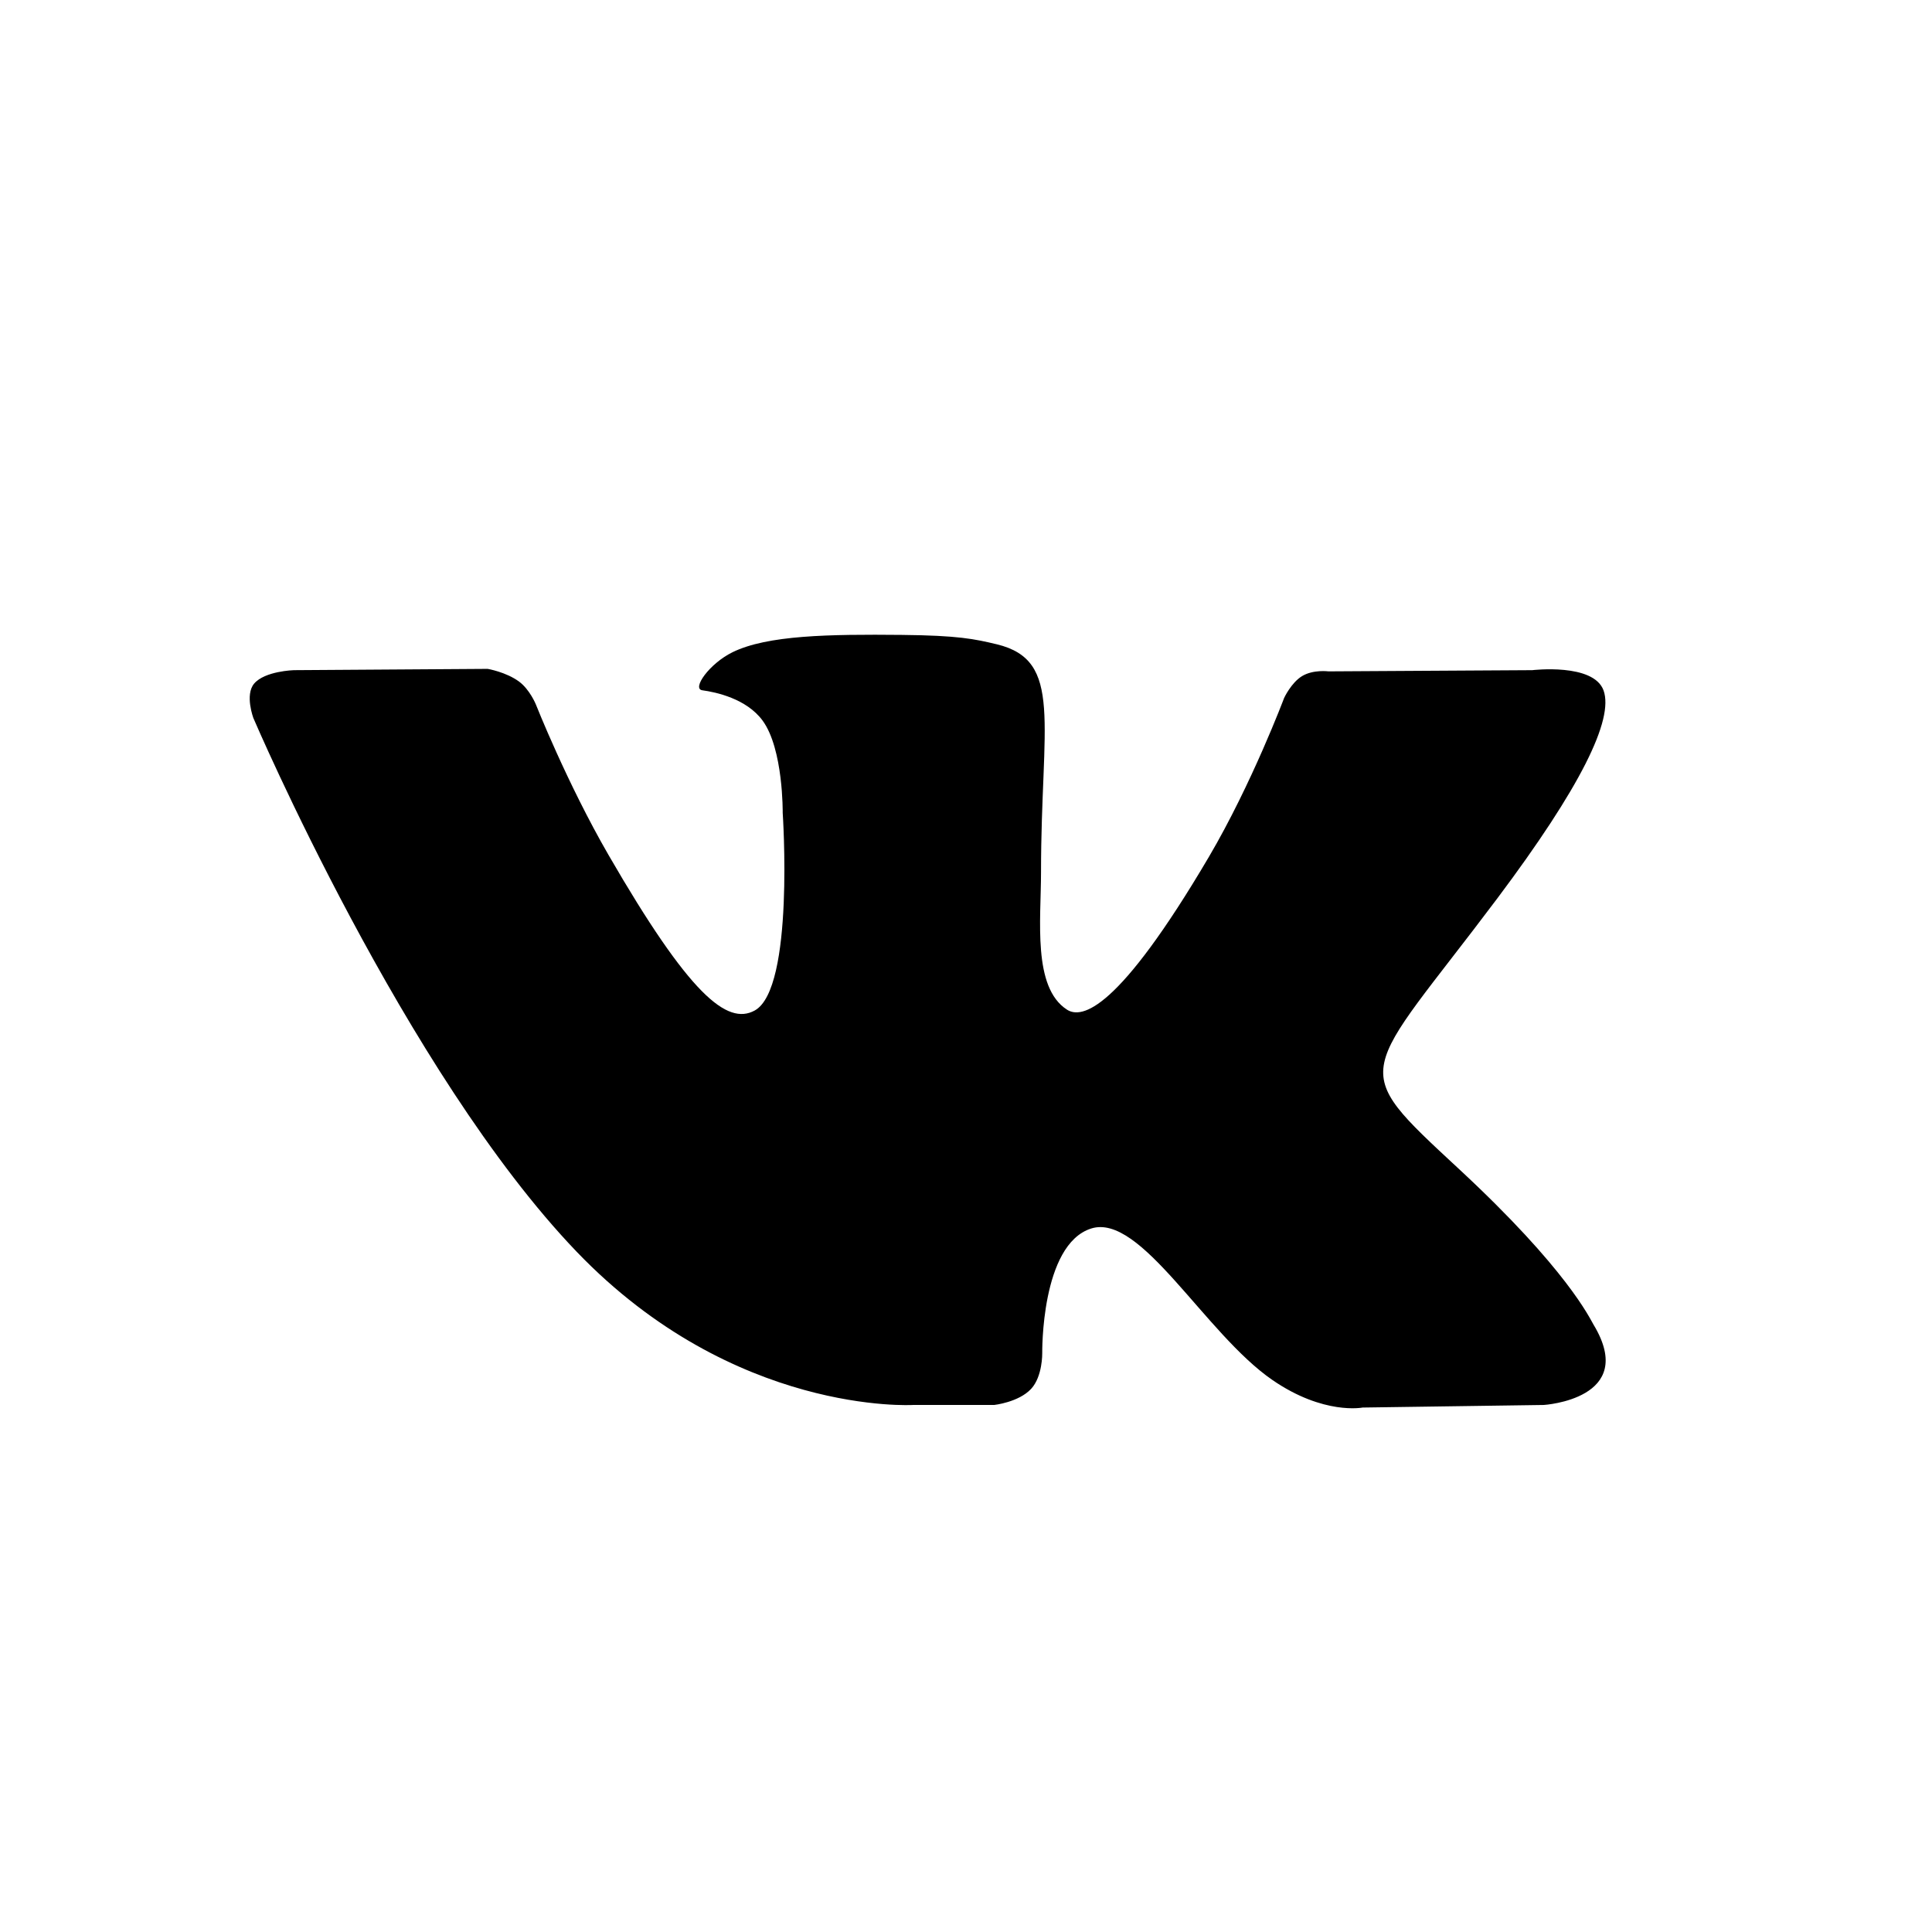
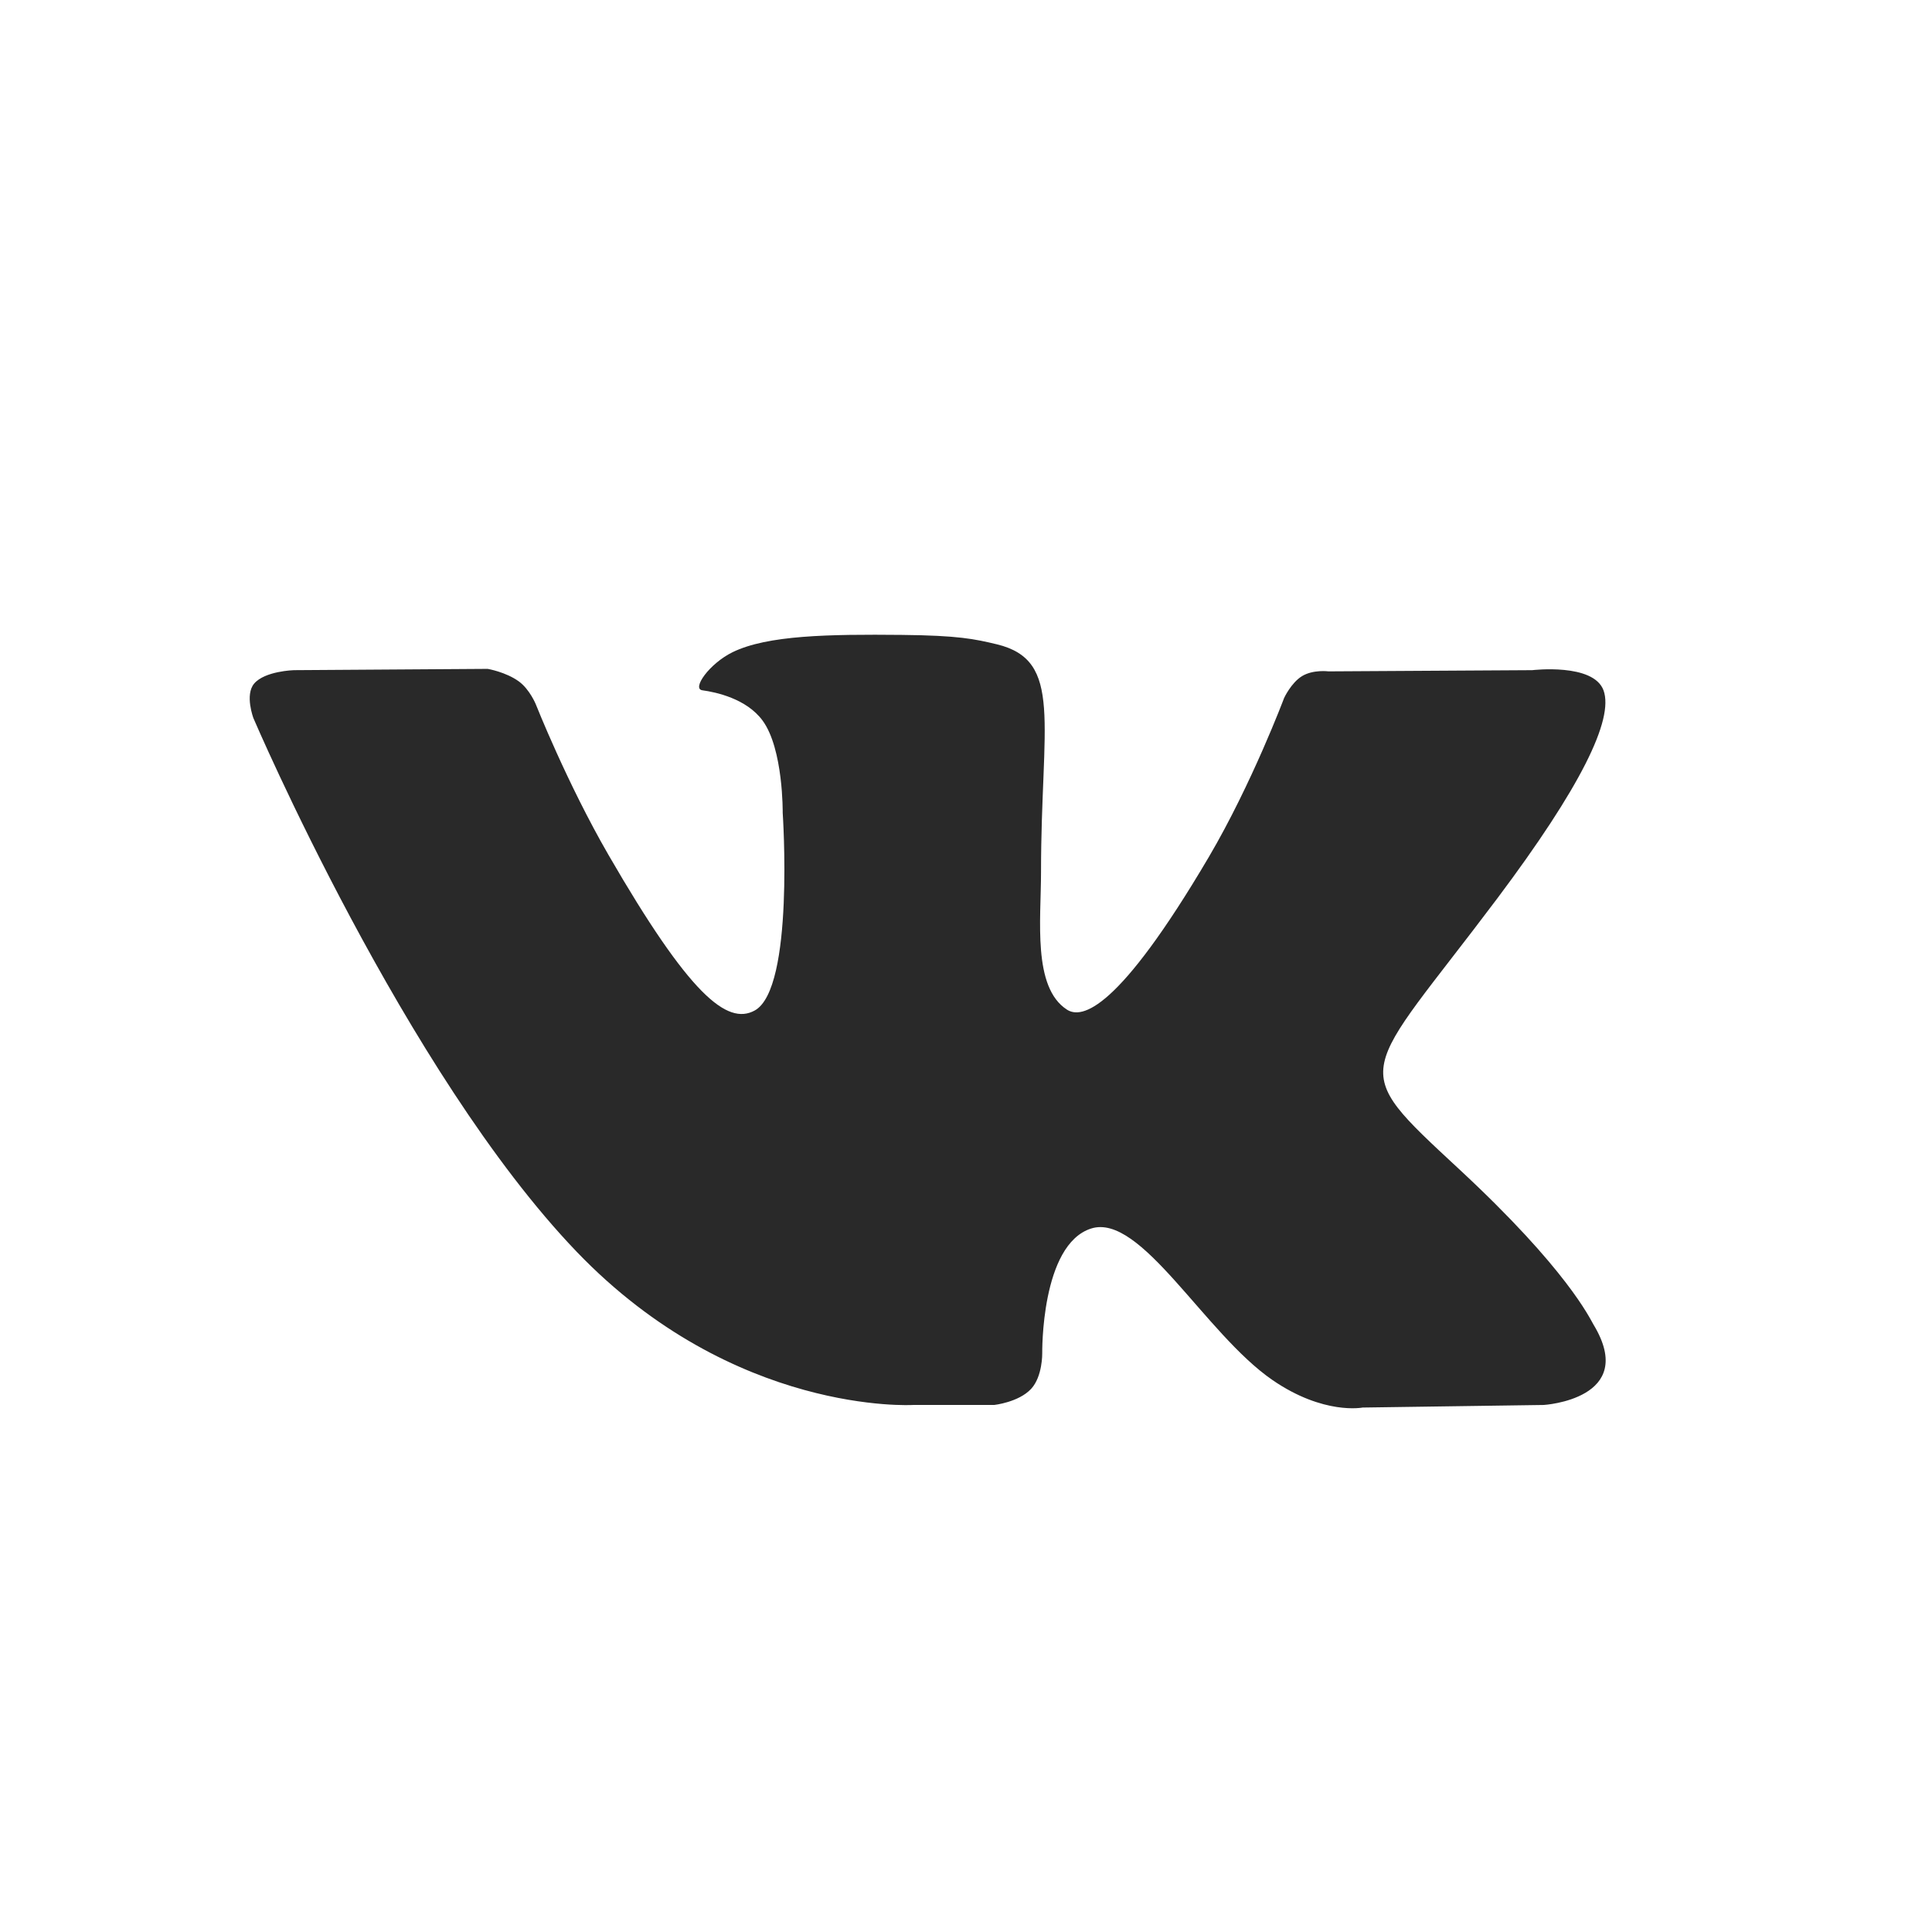
<svg xmlns="http://www.w3.org/2000/svg" width="24" height="24" viewBox="0 0 24 24" fill="none">
-   <path fill-rule="evenodd" clip-rule="evenodd" d="M11.343 17.453H12.35C12.35 17.453 12.654 17.42 12.809 17.253C12.952 17.099 12.947 16.811 12.947 16.811C12.947 16.811 12.928 15.46 13.555 15.261C14.173 15.065 14.967 16.566 15.808 17.144C16.444 17.581 16.927 17.485 16.927 17.485L19.177 17.453C19.177 17.453 20.354 17.381 19.796 16.456C19.75 16.38 19.471 15.771 18.123 14.521C16.713 13.212 16.901 13.423 18.601 11.159C19.635 9.78 20.049 8.938 19.92 8.577C19.796 8.234 19.035 8.325 19.035 8.325L16.503 8.34C16.503 8.34 16.315 8.315 16.176 8.398C16.04 8.48 15.952 8.67 15.952 8.67C15.952 8.67 15.551 9.737 15.017 10.645C13.889 12.56 13.438 12.661 13.254 12.542C12.825 12.265 12.932 11.428 12.932 10.834C12.932 8.979 13.213 8.205 12.384 8.004C12.108 7.938 11.906 7.894 11.202 7.887C10.298 7.878 9.533 7.89 9.1 8.102C8.812 8.243 8.59 8.557 8.725 8.575C8.893 8.598 9.272 8.678 9.473 8.951C9.732 9.304 9.723 10.097 9.723 10.097C9.723 10.097 9.872 12.282 9.375 12.553C9.033 12.74 8.565 12.36 7.56 10.622C7.045 9.732 6.656 8.749 6.656 8.749C6.656 8.749 6.581 8.565 6.447 8.466C6.284 8.347 6.058 8.309 6.058 8.309L3.651 8.325C3.651 8.325 3.29 8.335 3.157 8.492C3.039 8.632 3.148 8.921 3.148 8.921C3.148 8.921 5.032 13.329 7.165 15.551C9.121 17.587 11.343 17.453 11.343 17.453Z" fill="black" />
+   <path fill-rule="evenodd" clip-rule="evenodd" d="M11.343 17.453H12.35C12.35 17.453 12.654 17.42 12.809 17.253C12.952 17.099 12.947 16.811 12.947 16.811C12.947 16.811 12.928 15.46 13.555 15.261C14.173 15.065 14.967 16.566 15.808 17.144C16.444 17.581 16.927 17.485 16.927 17.485L19.177 17.453C19.177 17.453 20.354 17.381 19.796 16.456C19.75 16.38 19.471 15.771 18.123 14.521C16.713 13.212 16.901 13.423 18.601 11.159C19.635 9.78 20.049 8.938 19.92 8.577C19.796 8.234 19.035 8.325 19.035 8.325L16.503 8.34C16.503 8.34 16.315 8.315 16.176 8.398C16.04 8.48 15.952 8.67 15.952 8.67C15.952 8.67 15.551 9.737 15.017 10.645C13.889 12.56 13.438 12.661 13.254 12.542C12.825 12.265 12.932 11.428 12.932 10.834C12.932 8.979 13.213 8.205 12.384 8.004C12.108 7.938 11.906 7.894 11.202 7.887C10.298 7.878 9.533 7.89 9.1 8.102C8.812 8.243 8.59 8.557 8.725 8.575C8.893 8.598 9.272 8.678 9.473 8.951C9.732 9.304 9.723 10.097 9.723 10.097C9.723 10.097 9.872 12.282 9.375 12.553C9.033 12.74 8.565 12.36 7.56 10.622C7.045 9.732 6.656 8.749 6.656 8.749C6.656 8.749 6.581 8.565 6.447 8.466C6.284 8.347 6.058 8.309 6.058 8.309L3.651 8.325C3.651 8.325 3.29 8.335 3.157 8.492C3.039 8.632 3.148 8.921 3.148 8.921C3.148 8.921 5.032 13.329 7.165 15.551C9.121 17.587 11.343 17.453 11.343 17.453Z" fill="#292929" />
</svg>
